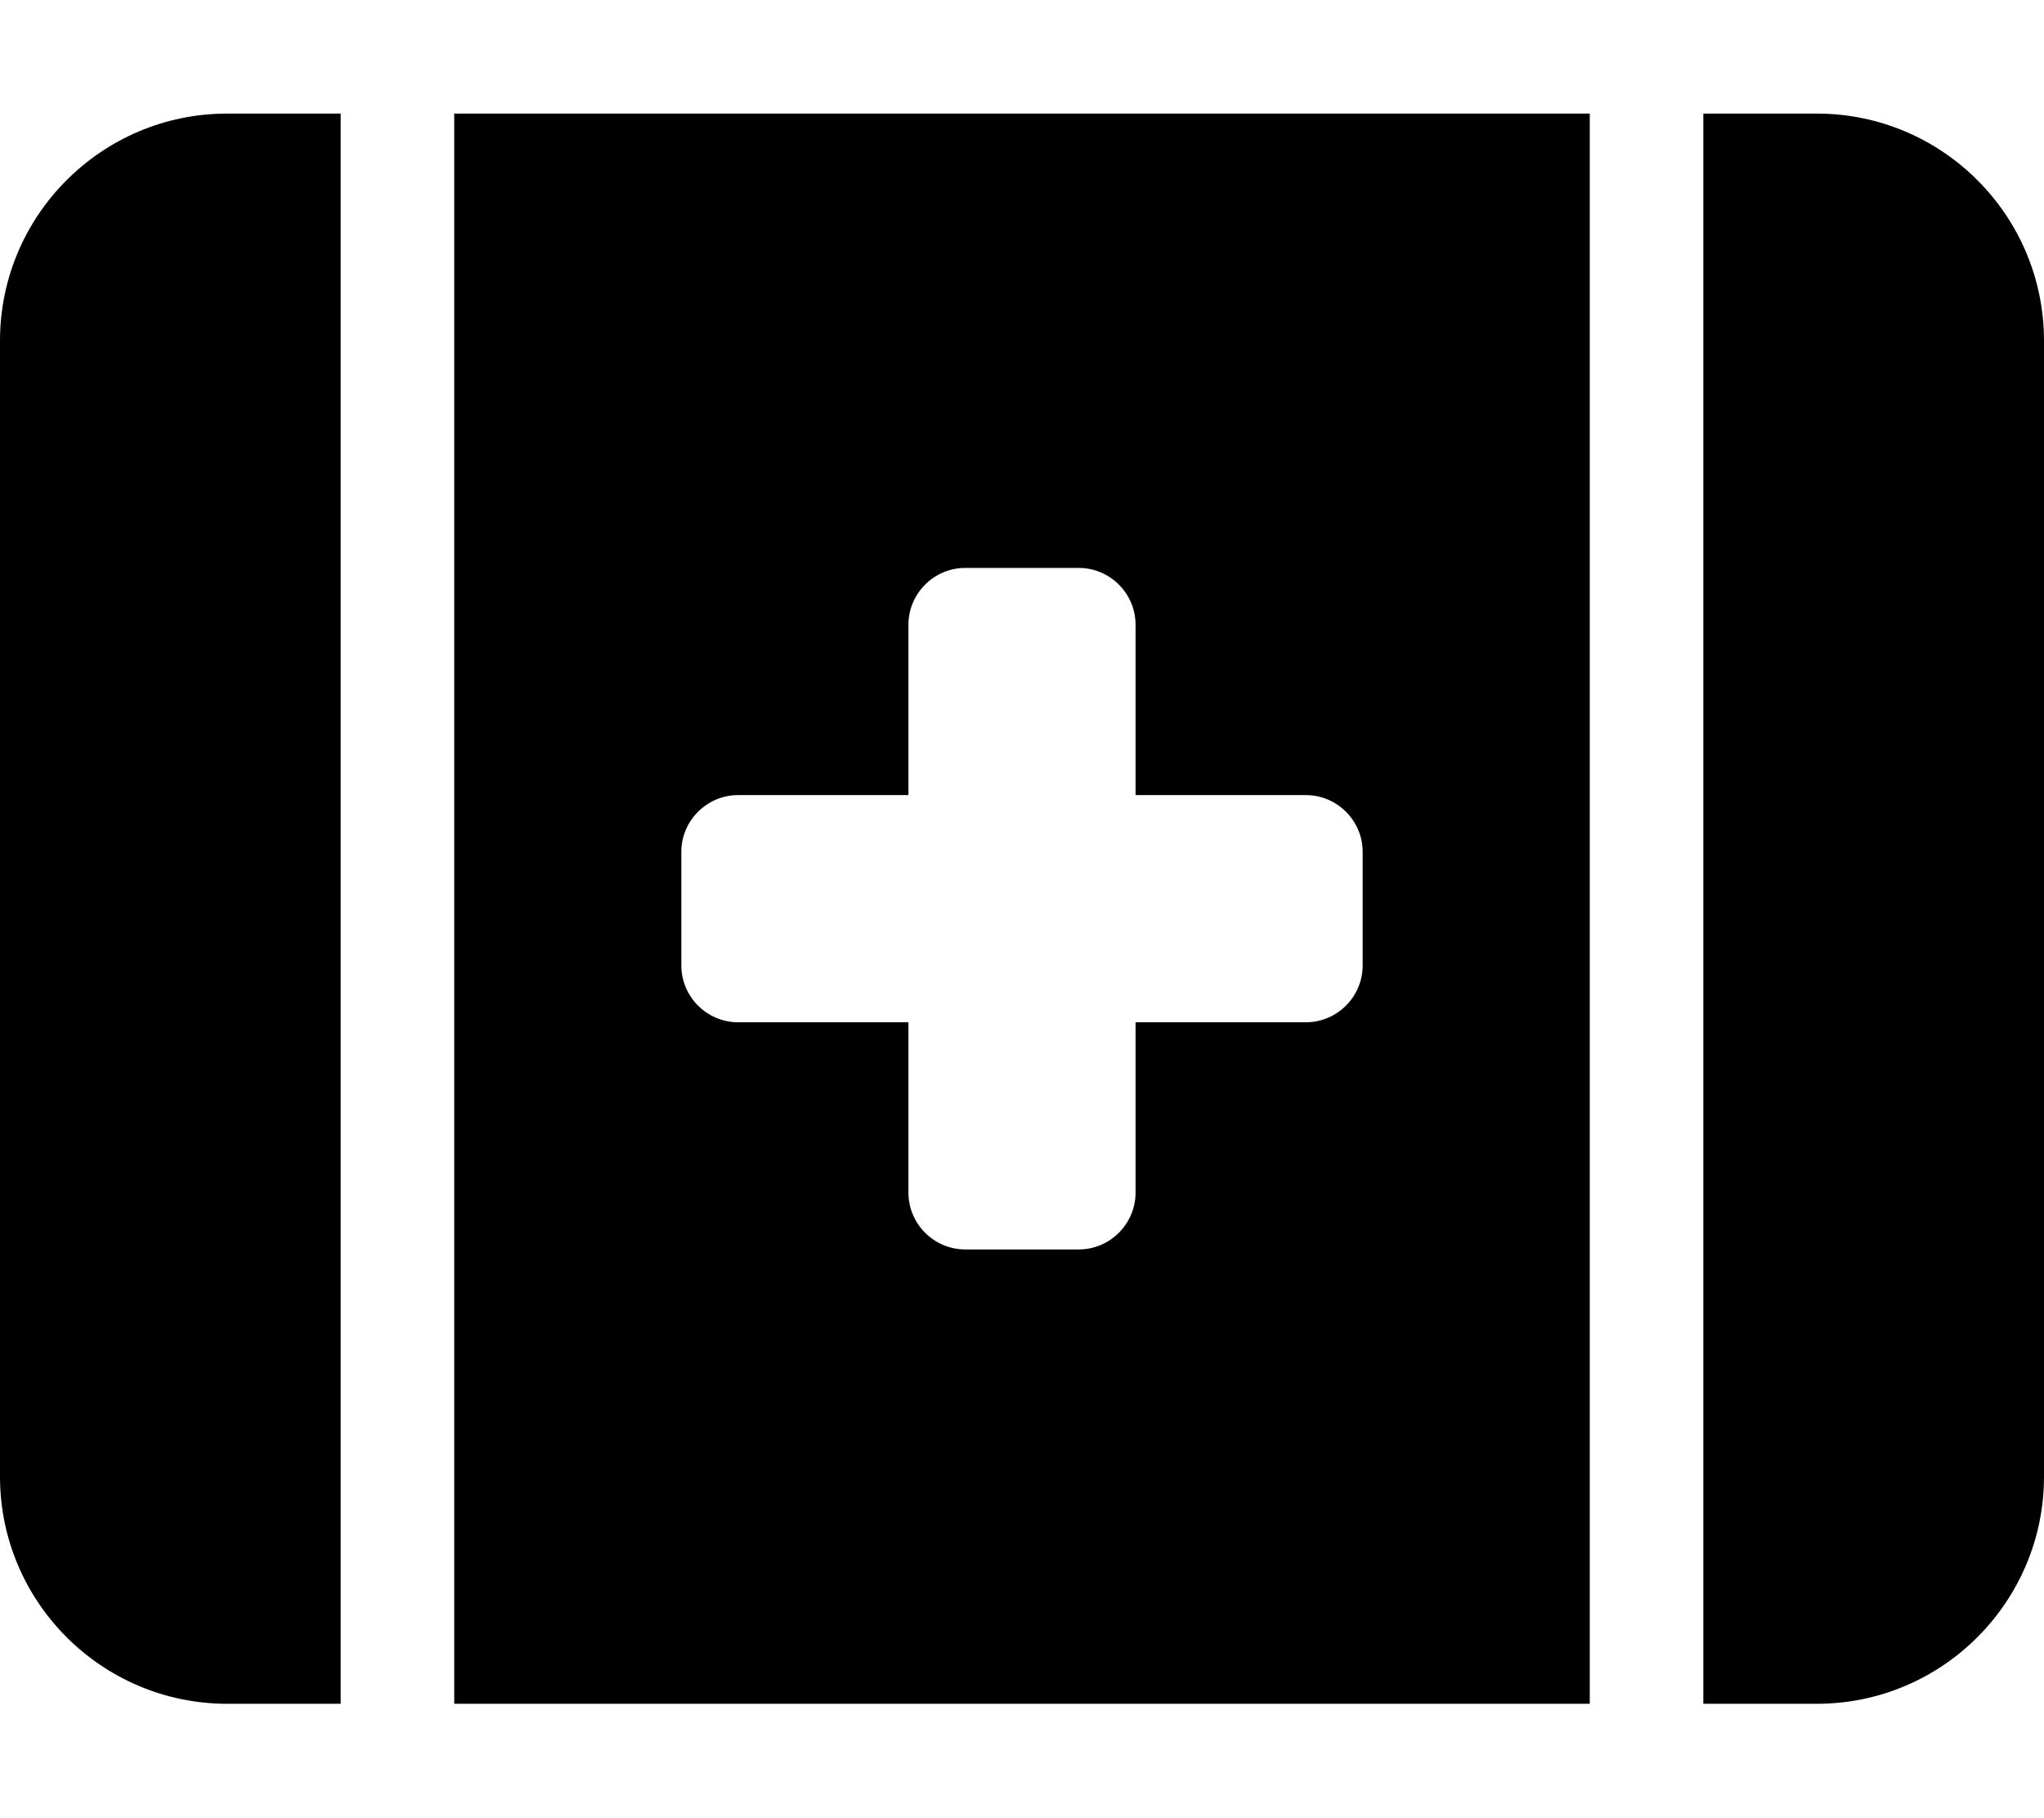
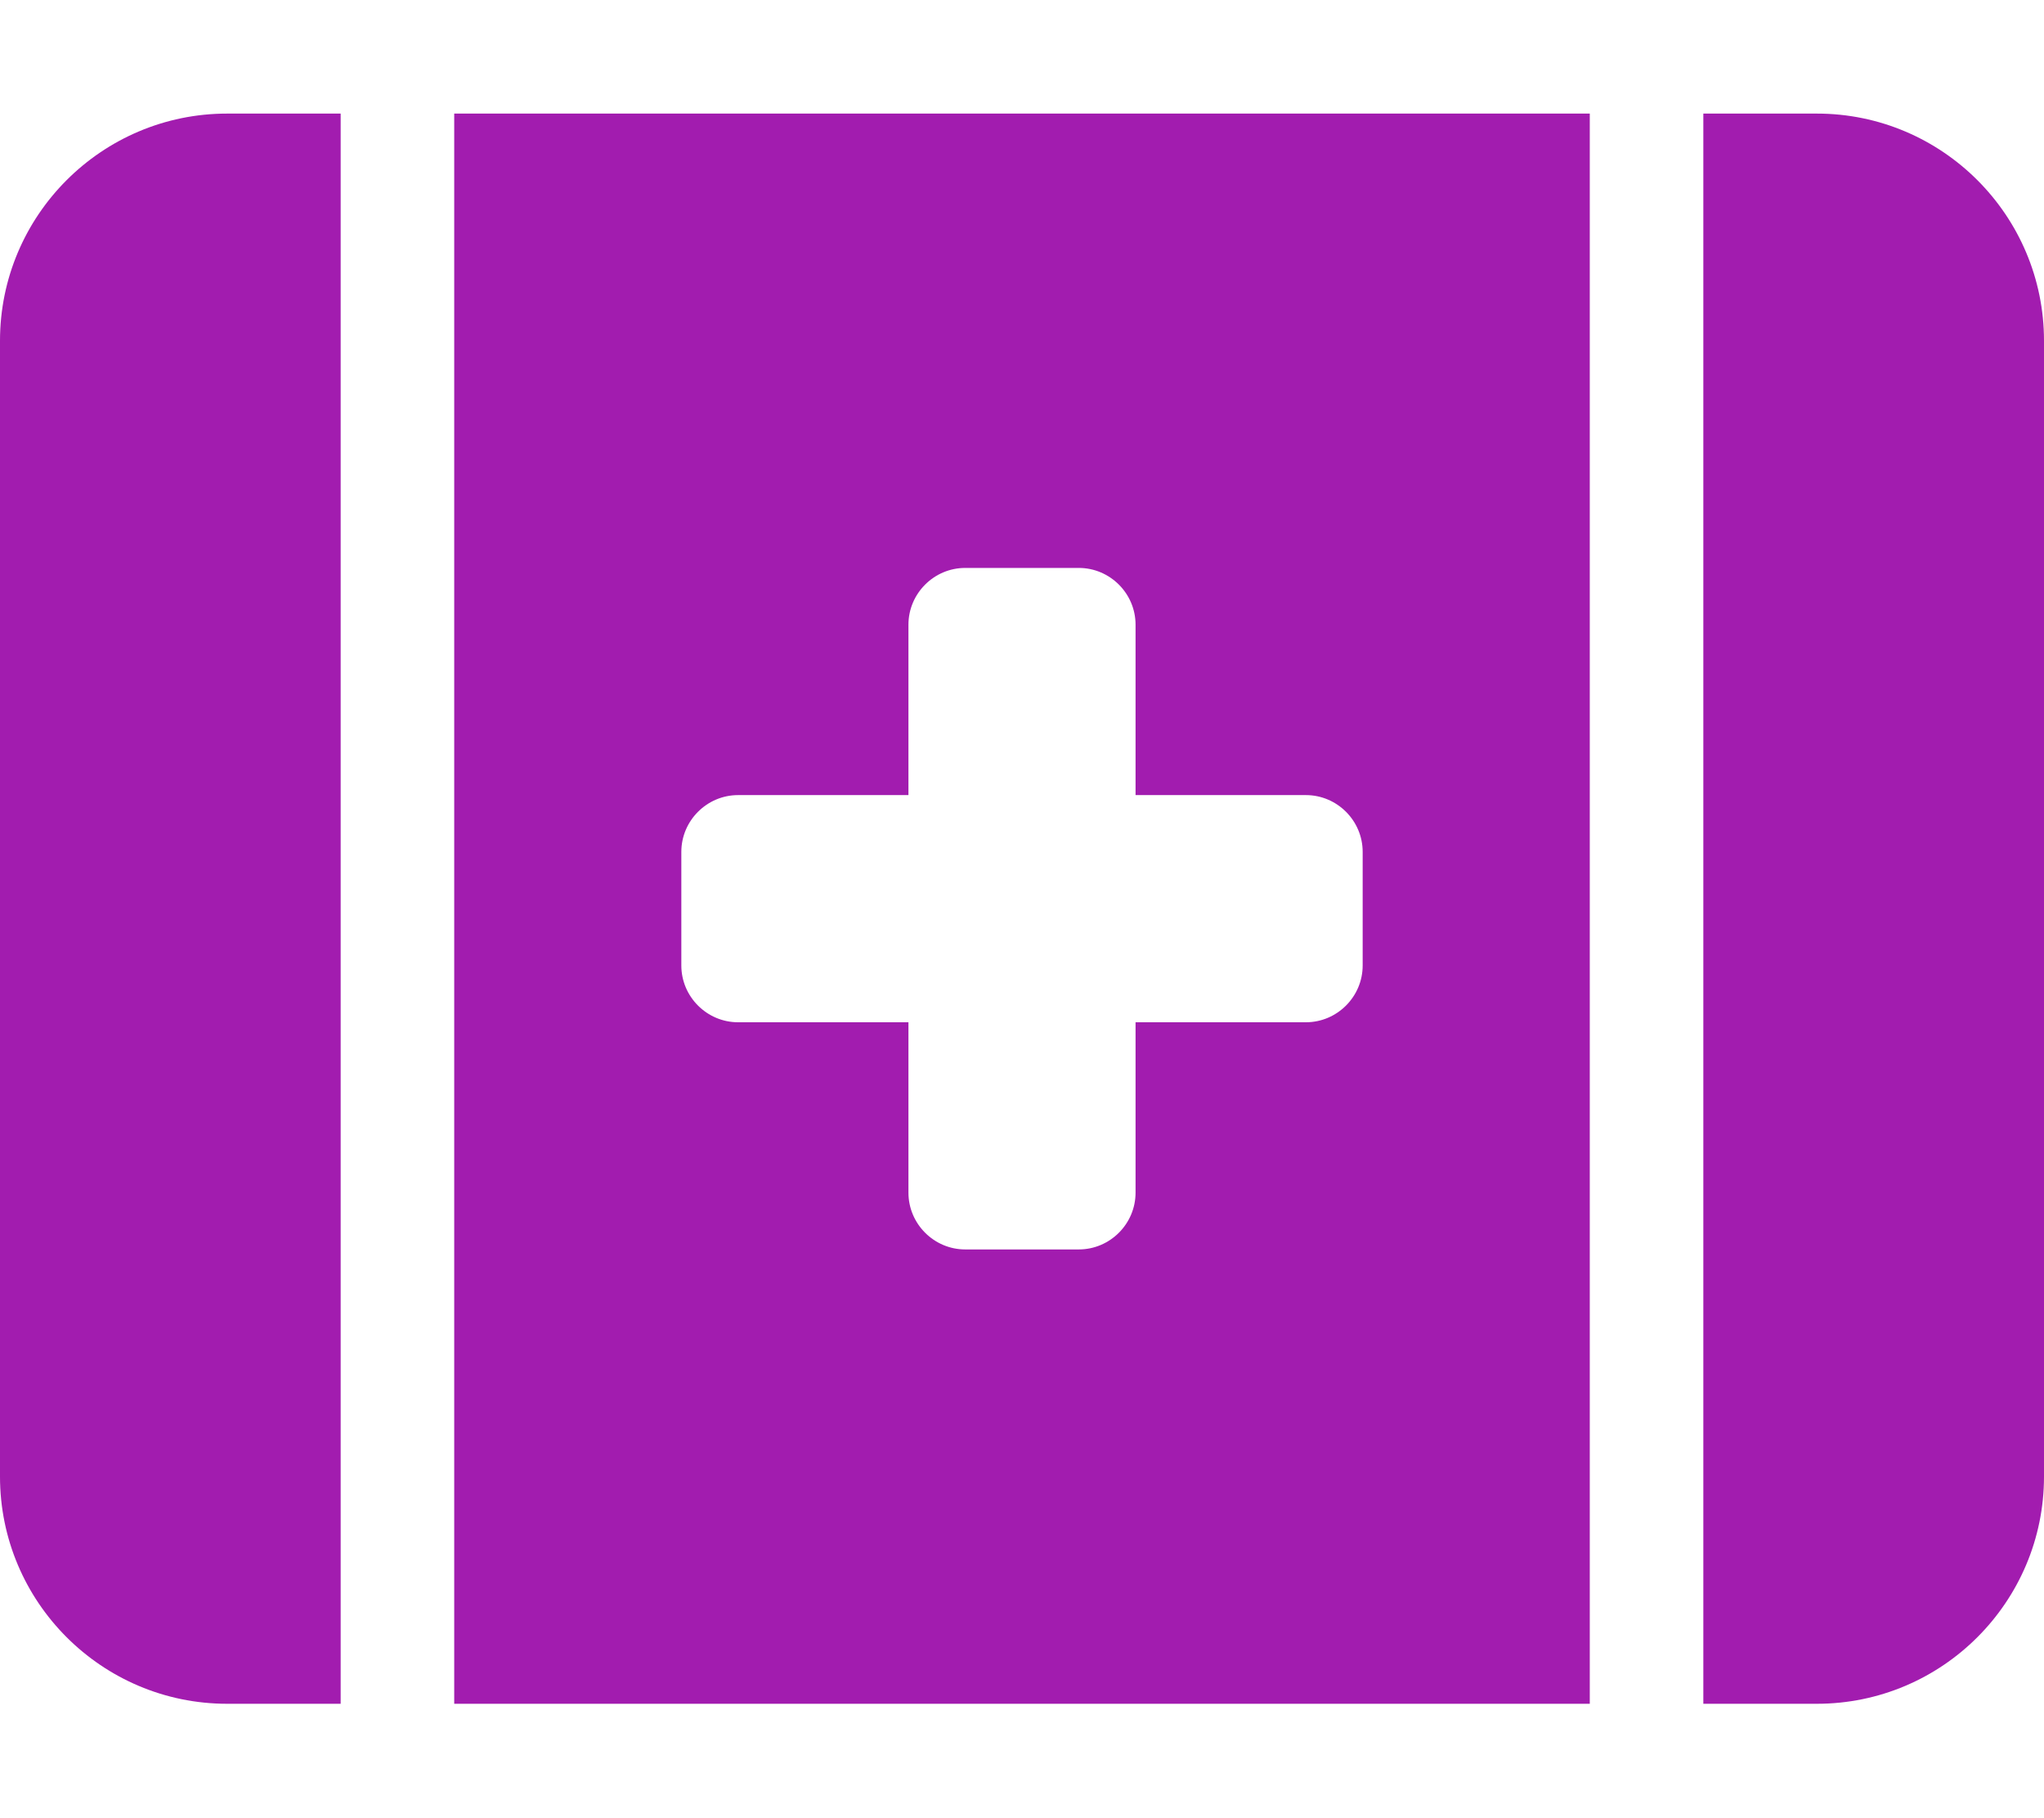
<svg xmlns="http://www.w3.org/2000/svg" viewBox="0 0 576 512">
-   <path d="M64 32C28.7 32 0 60.7 0 96V416c0 35.3 28.7 64 64 64H96V32H64zm64 0V480H448V32H128zM512 480c35.3 0 64-28.7 64-64V96c0-35.3-28.7-64-64-64H480V480h32zM256 176c0-8.8 7.2-16 16-16h32c8.8 0 16 7.2 16 16v48h48c8.8 0 16 7.2 16 16v32c0 8.8-7.2 16-16 16H320v48c0 8.8-7.2 16-16 16H272c-8.8 0-16-7.2-16-16V288H208c-8.8 0-16-7.2-16-16V240c0-8.8 7.2-16 16-16h48V176z" />
+   <path fill="rgb(162 28 175)" d="M64 32C28.7 32 0 60.7 0 96V416c0 35.3 28.7 64 64 64H96V32H64zm64 0V480H448V32H128zM512 480c35.3 0 64-28.7 64-64V96c0-35.3-28.7-64-64-64H480V480h32zM256 176c0-8.8 7.2-16 16-16h32c8.8 0 16 7.2 16 16v48h48c8.8 0 16 7.2 16 16v32c0 8.8-7.2 16-16 16H320v48c0 8.8-7.2 16-16 16H272c-8.8 0-16-7.2-16-16V288H208c-8.8 0-16-7.2-16-16V240c0-8.8 7.2-16 16-16h48V176z" />
</svg>
